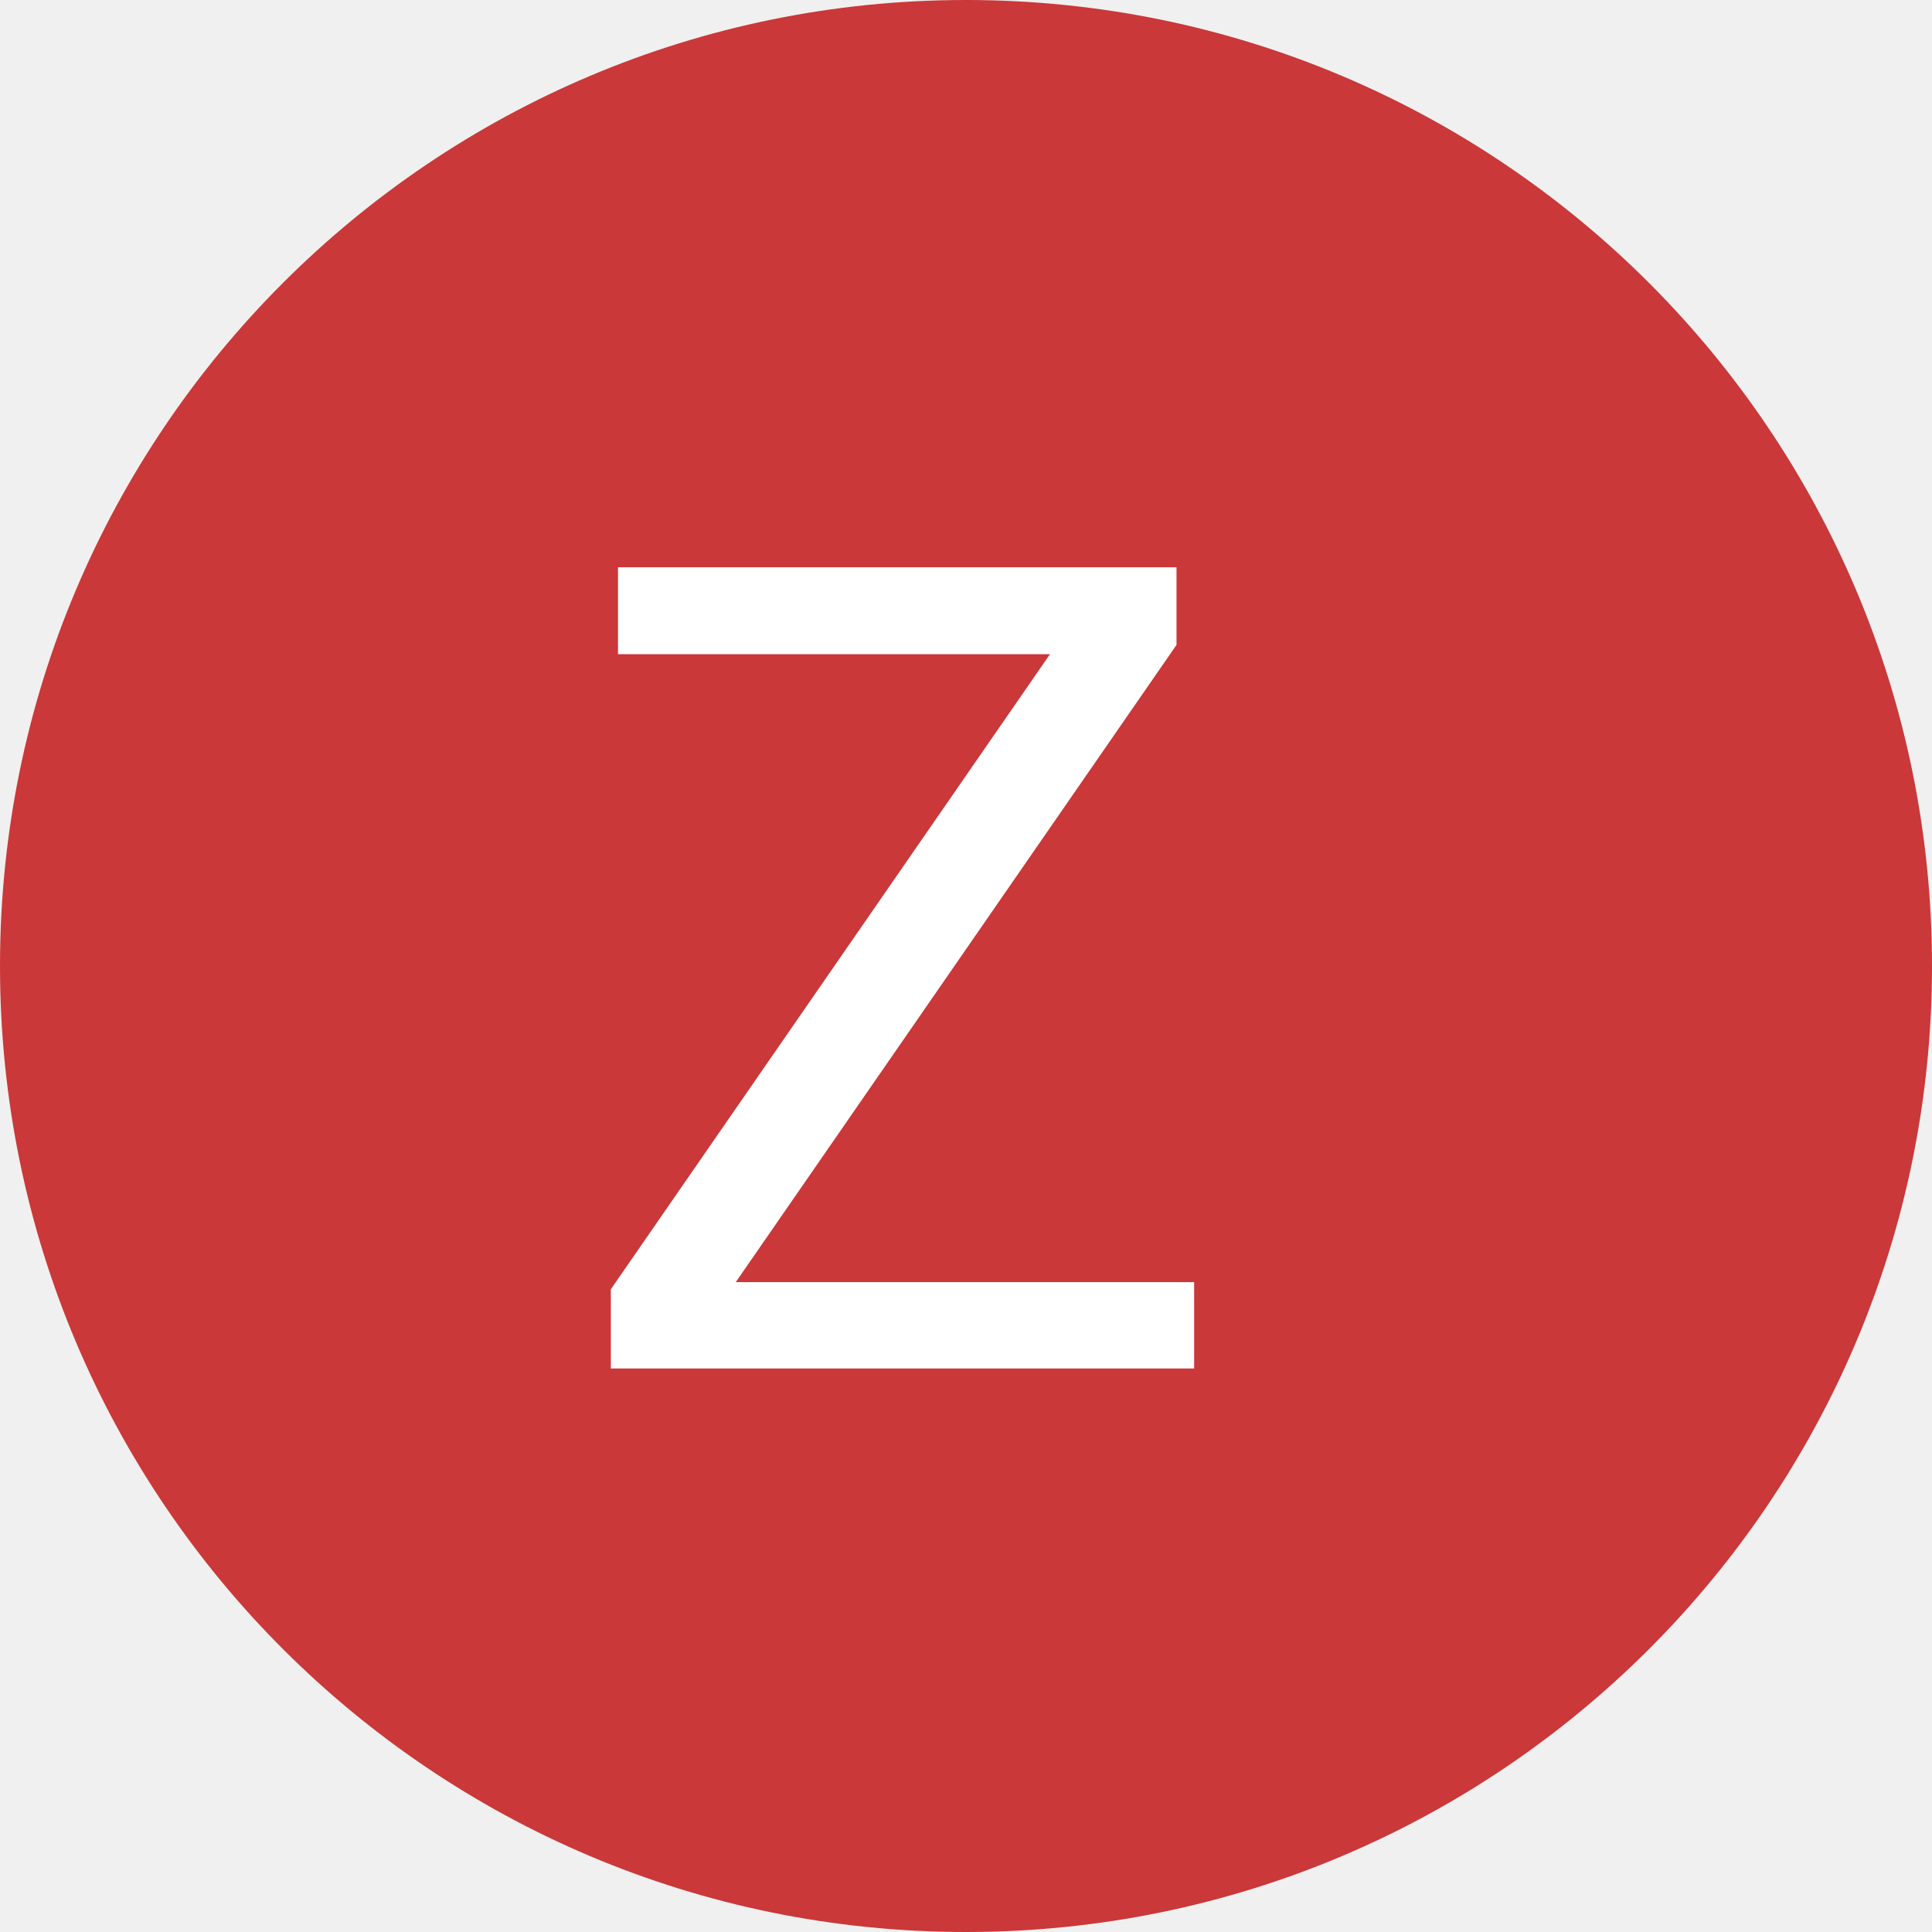
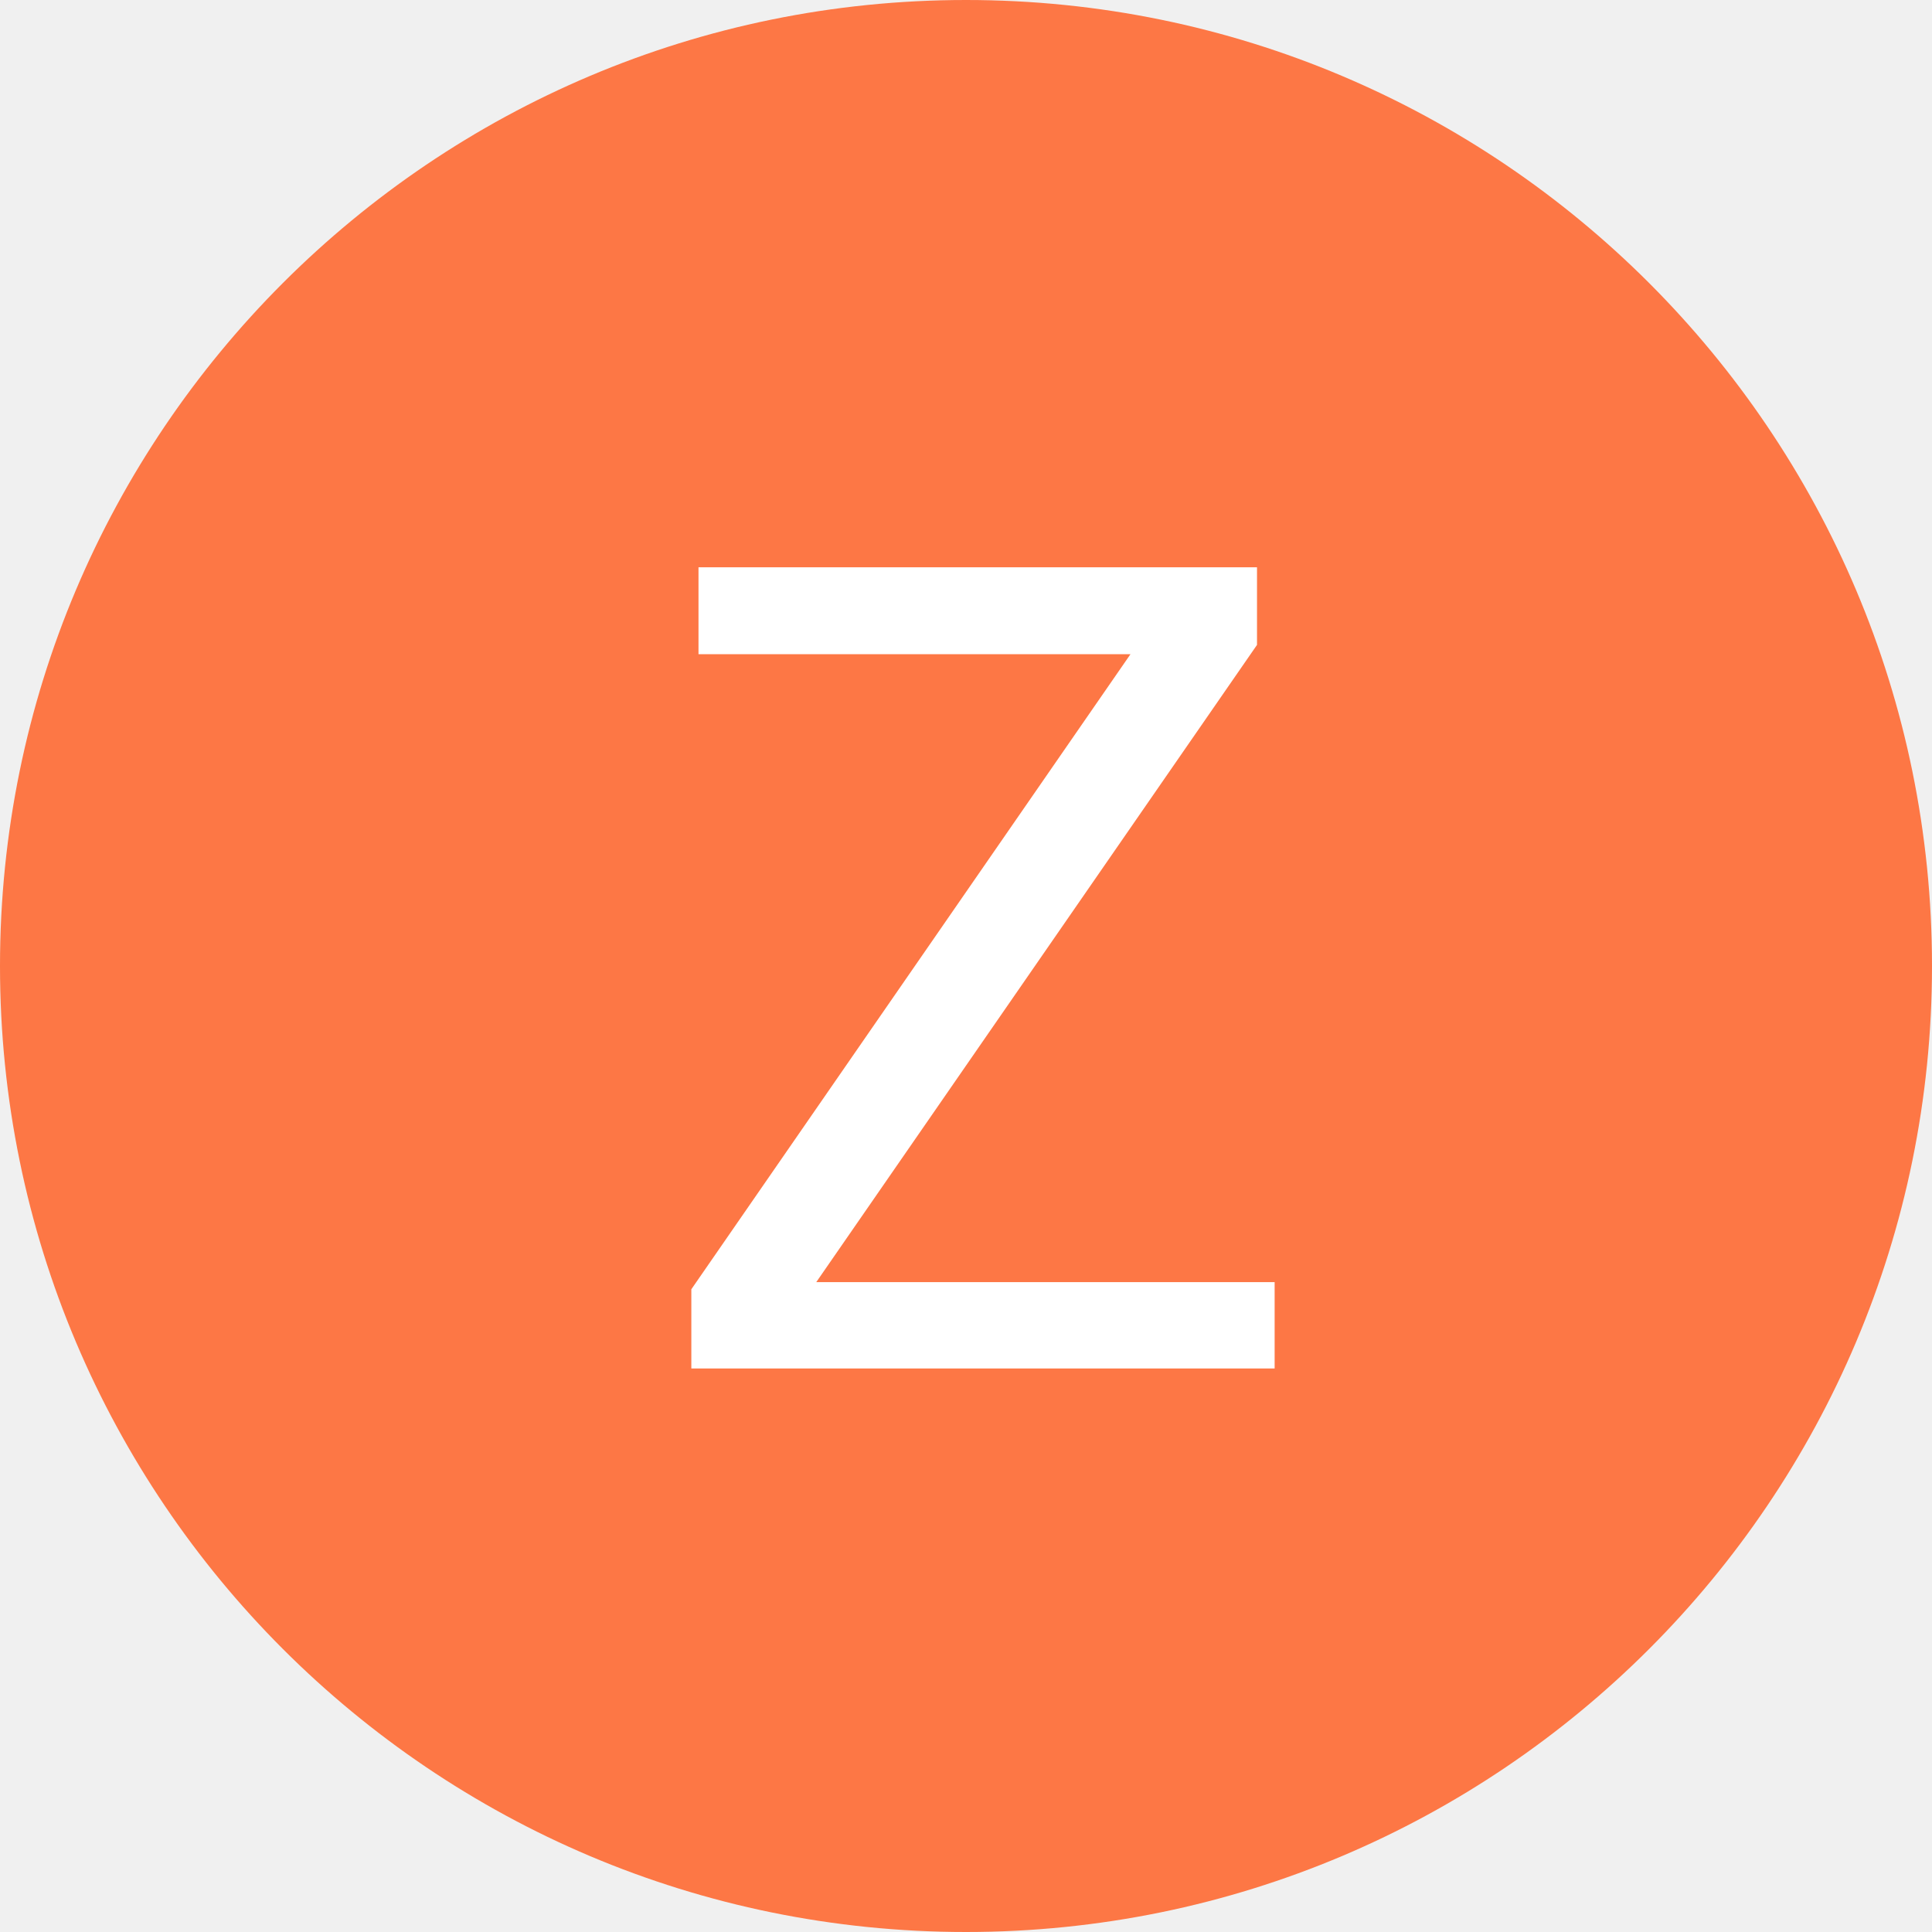
<svg xmlns="http://www.w3.org/2000/svg" width="24" height="24" viewBox="0 0 24 24" fill="none">
-   <rect width="24" height="24" rx="12" fill="#CA3839" />
-   <path d="M9.14 15.927H14.834V17H7.588V16.016L13.043 8.127H7.677V7.047H14.615V8.011L9.14 15.927Z" fill="white" />
+   <path d="M0 12C0 5.373 5.373 0 12 0C18.627 0 24 5.373 24 12C24 18.627 18.627 24 12 24C5.373 24 0 18.627 0 12Z" fill="#FD7745" />
+   <path d="M10.14 15.927H15.834V17H8.588V16.016L14.043 8.127H8.677V7.047H15.615V8.011L10.14 15.927Z" fill="white" />
</svg>
